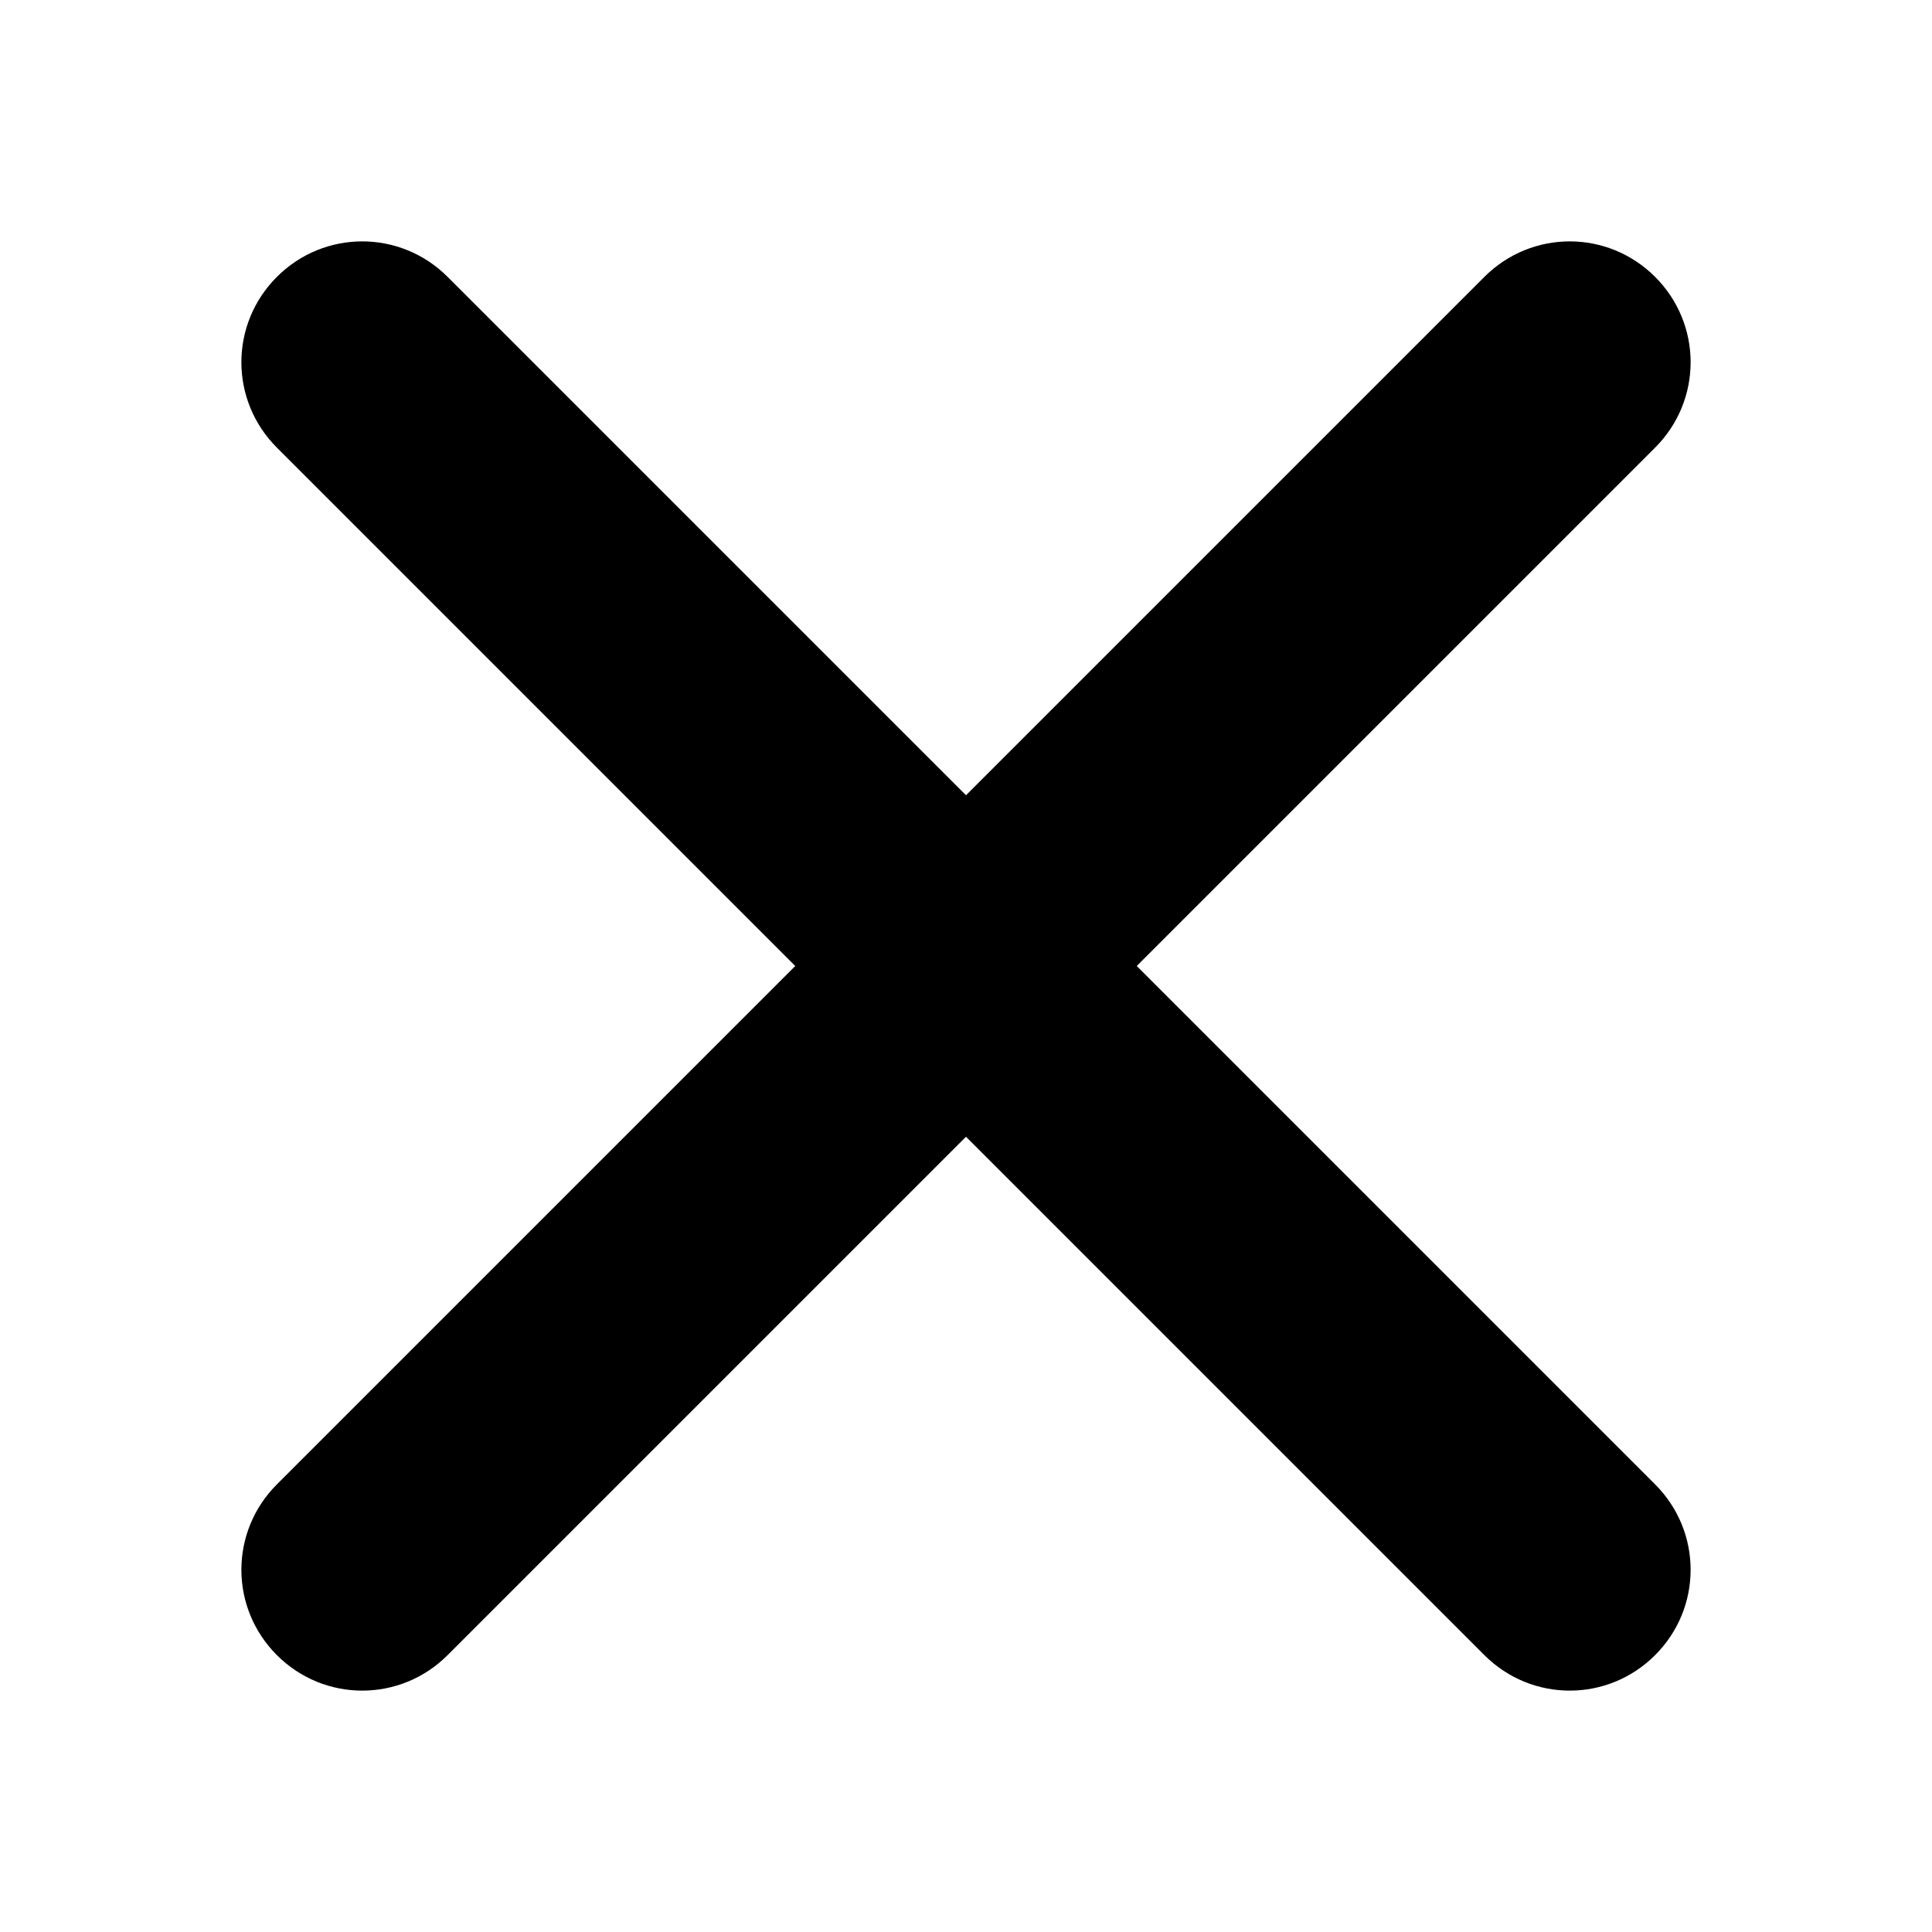
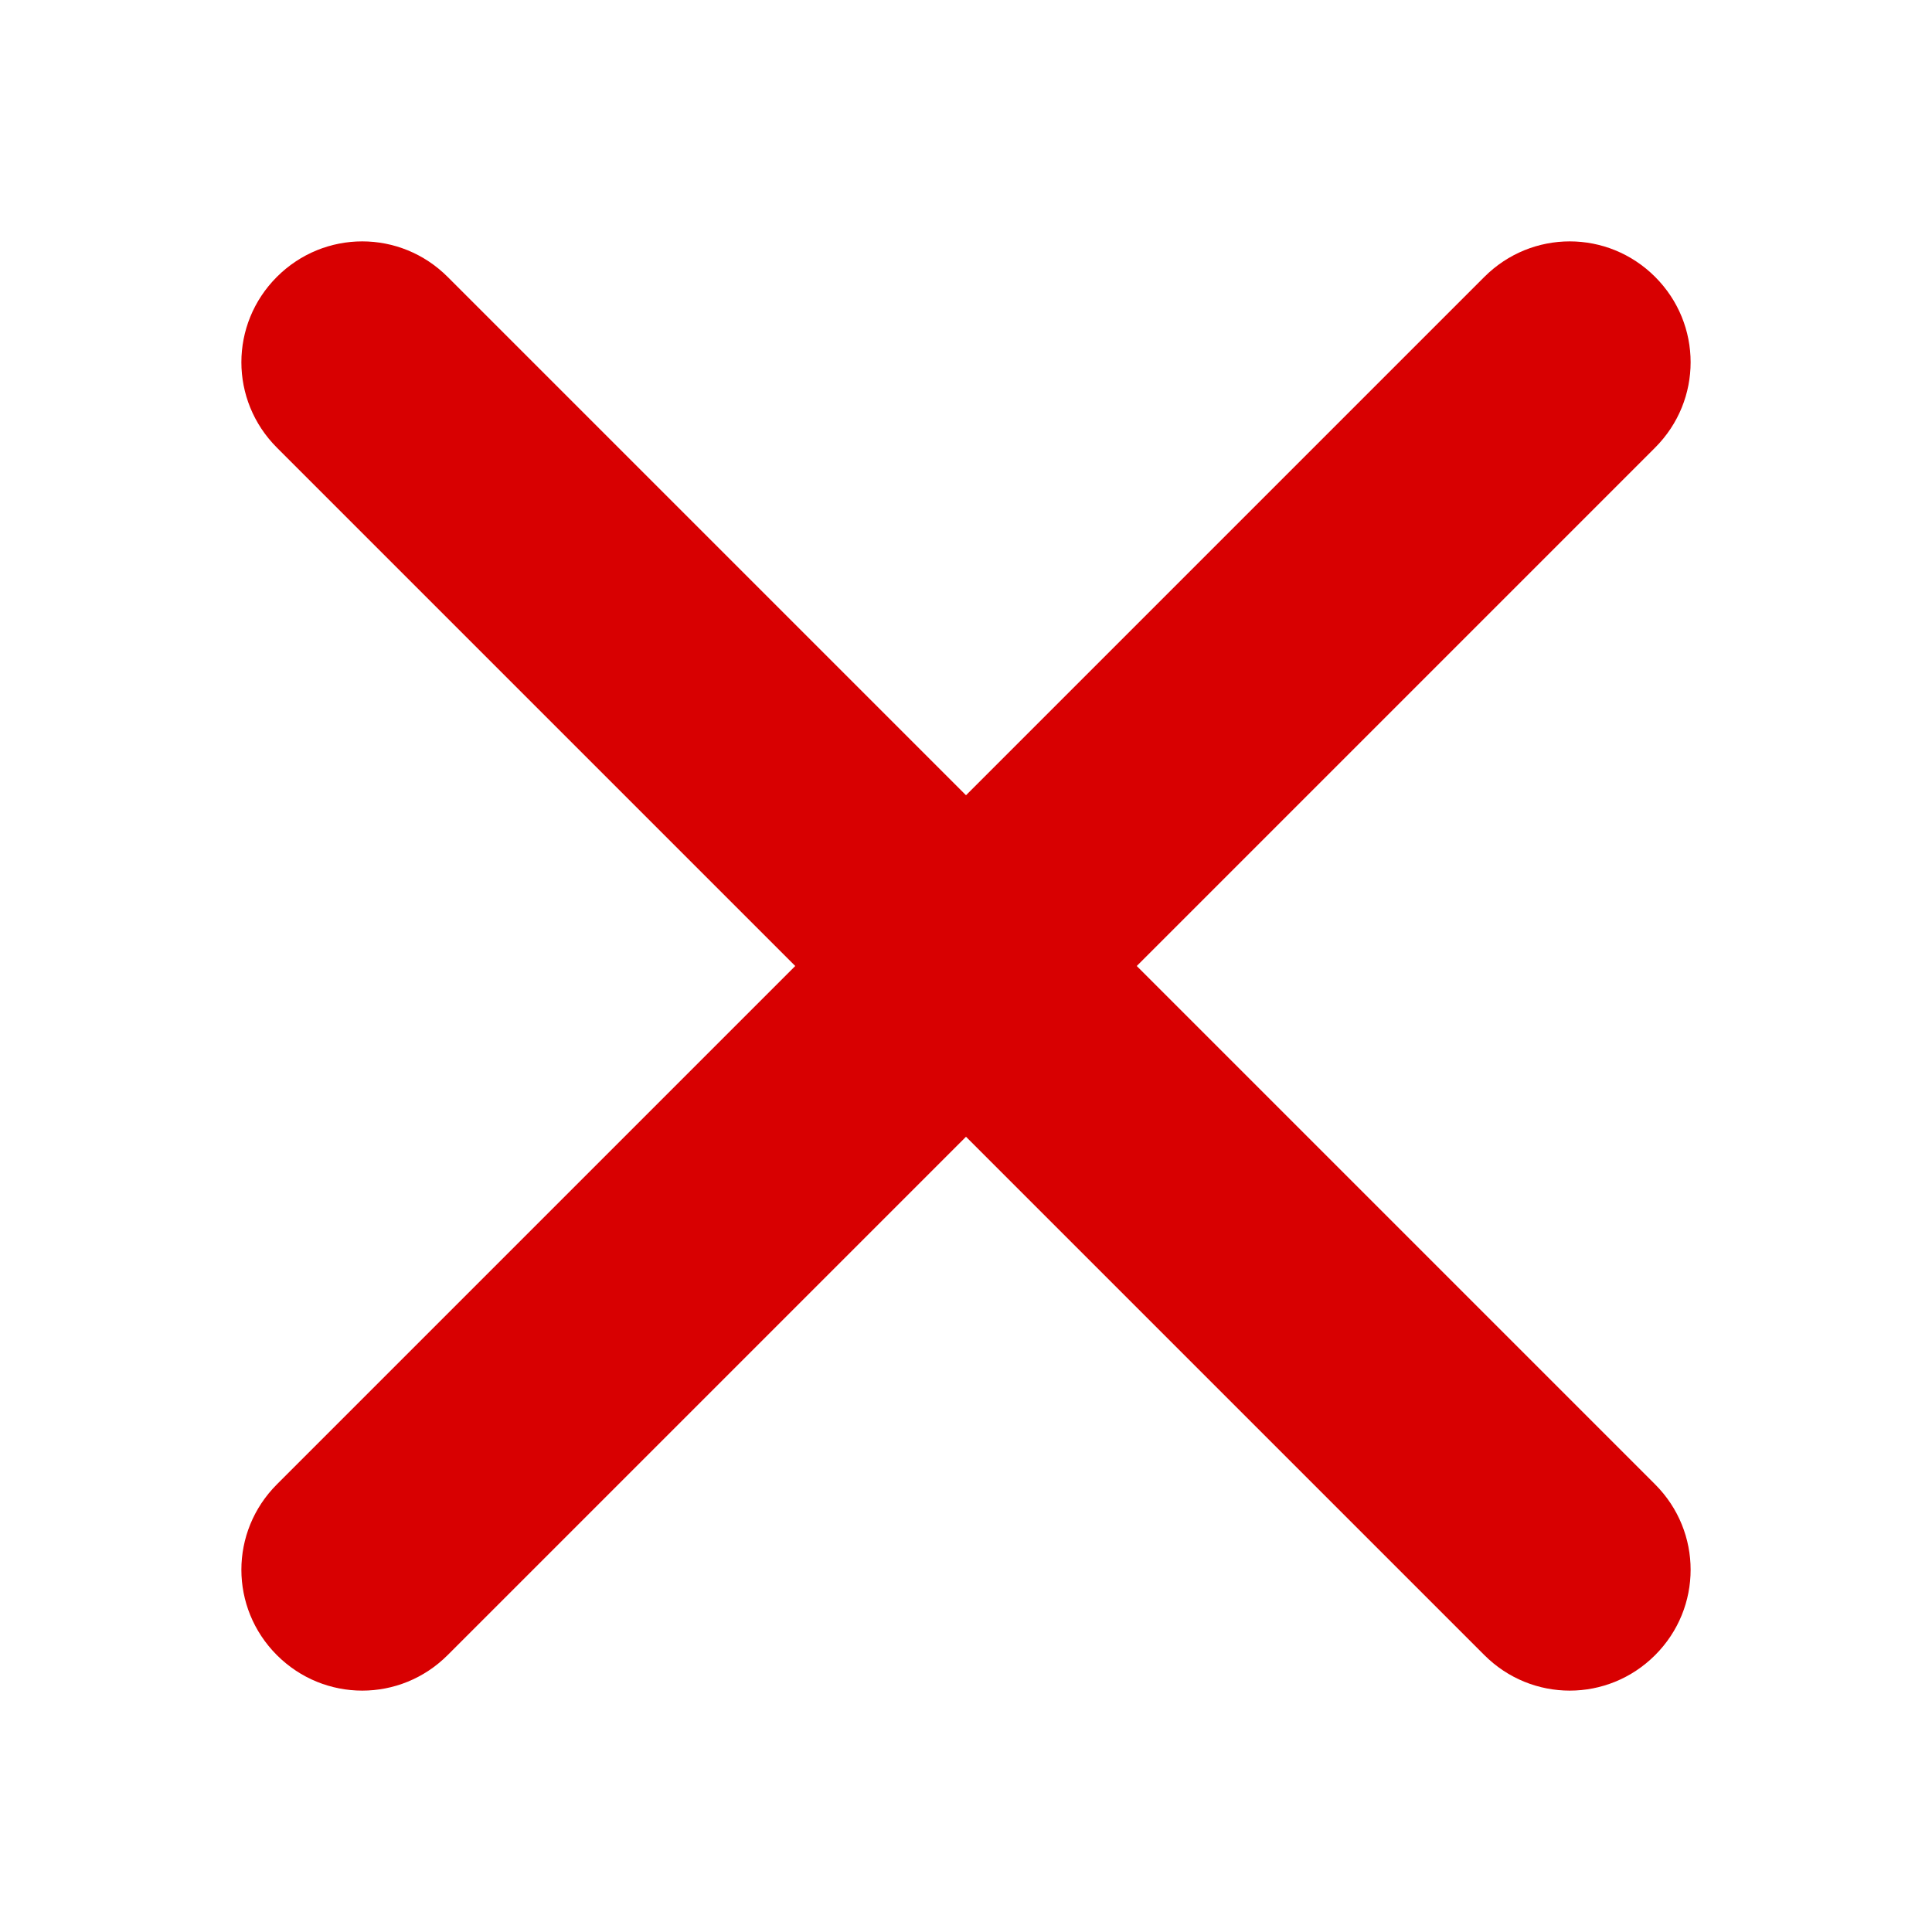
- <svg xmlns="http://www.w3.org/2000/svg" width="16" height="16" viewBox="0 0 16 16" fill="##f5f5f5">
+ <svg xmlns="http://www.w3.org/2000/svg" width="16" height="16" viewBox="0 0 16 16" fill="#d80001">
  <path d="m12.293 13.707c0.392 0.392 1.022 0.392 1.414 0s0.392-1.022 0-1.414l-4.293-4.293 4.293-4.293c0.392-0.392 0.392-1.022 0-1.414-0.392-0.392-1.022-0.392-1.414 0l-4.293 4.293-4.293-4.293c-0.392-0.392-1.022-0.392-1.414 0s-0.392 1.022 0 1.414l4.293 4.293-4.293 4.293c-0.392 0.392-0.392 1.022 0 1.414 0.392 0.392 1.022 0.392 1.414 0l4.293-4.293z" />
</svg>
